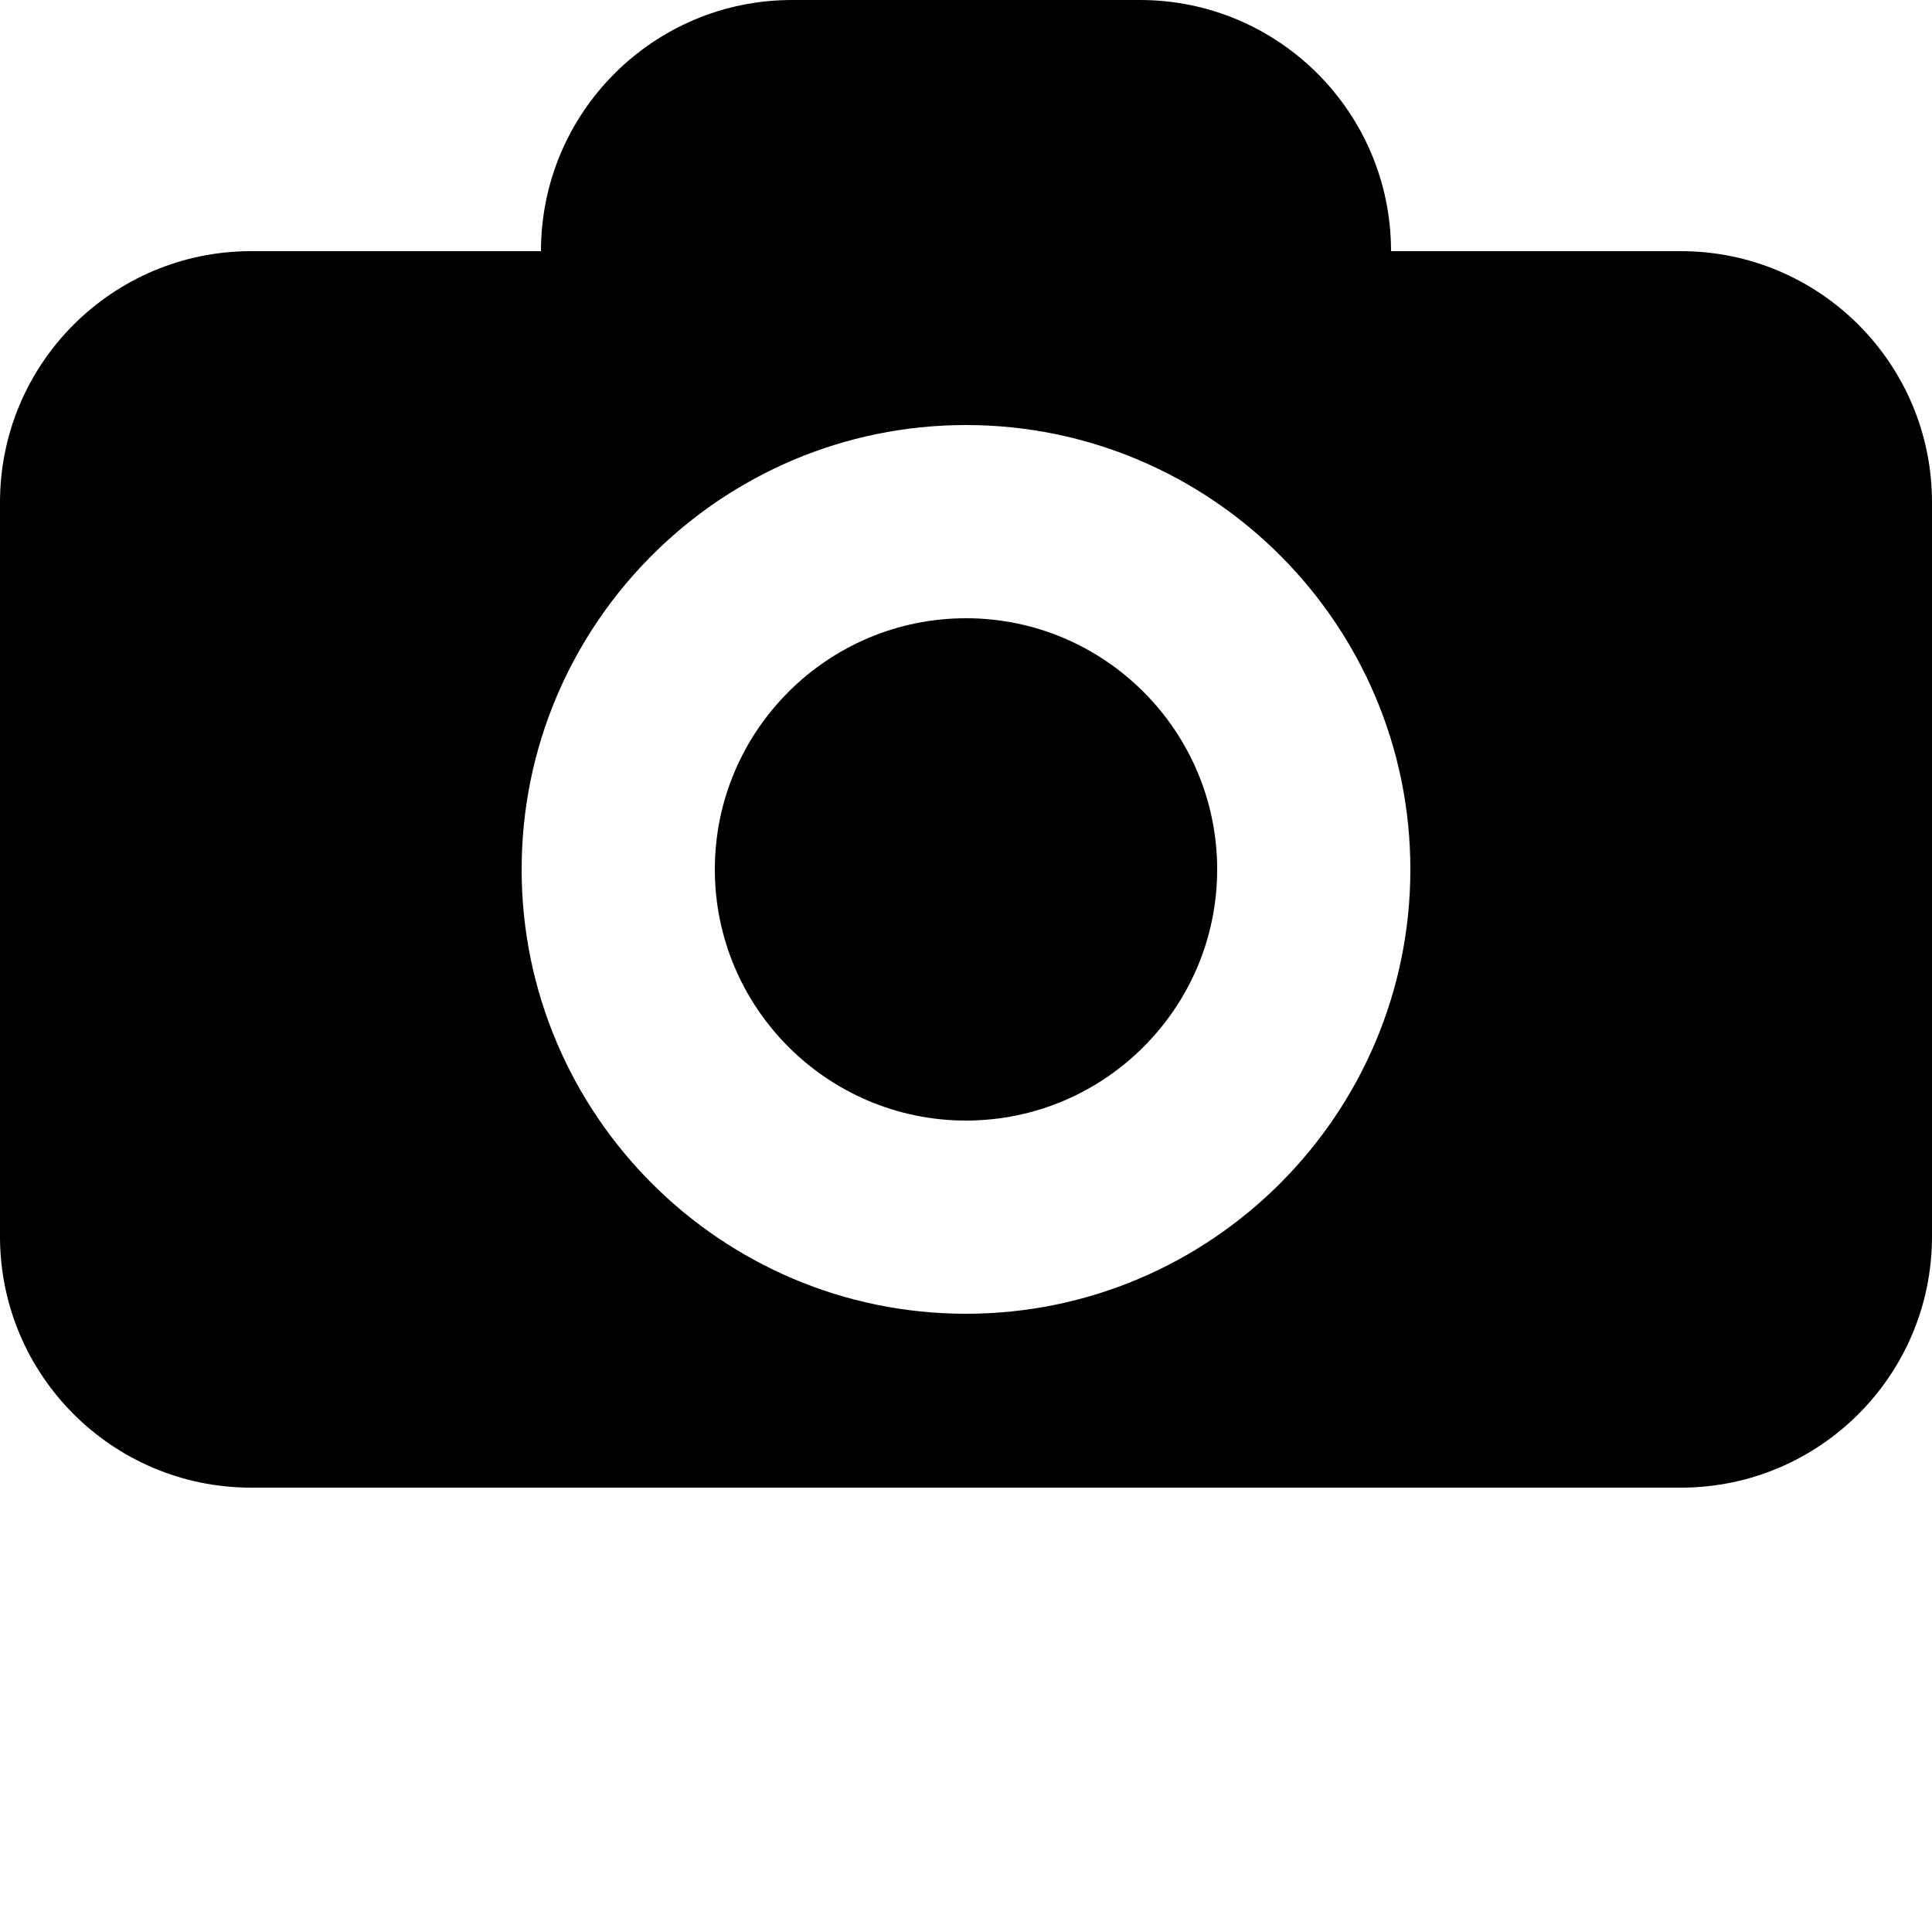
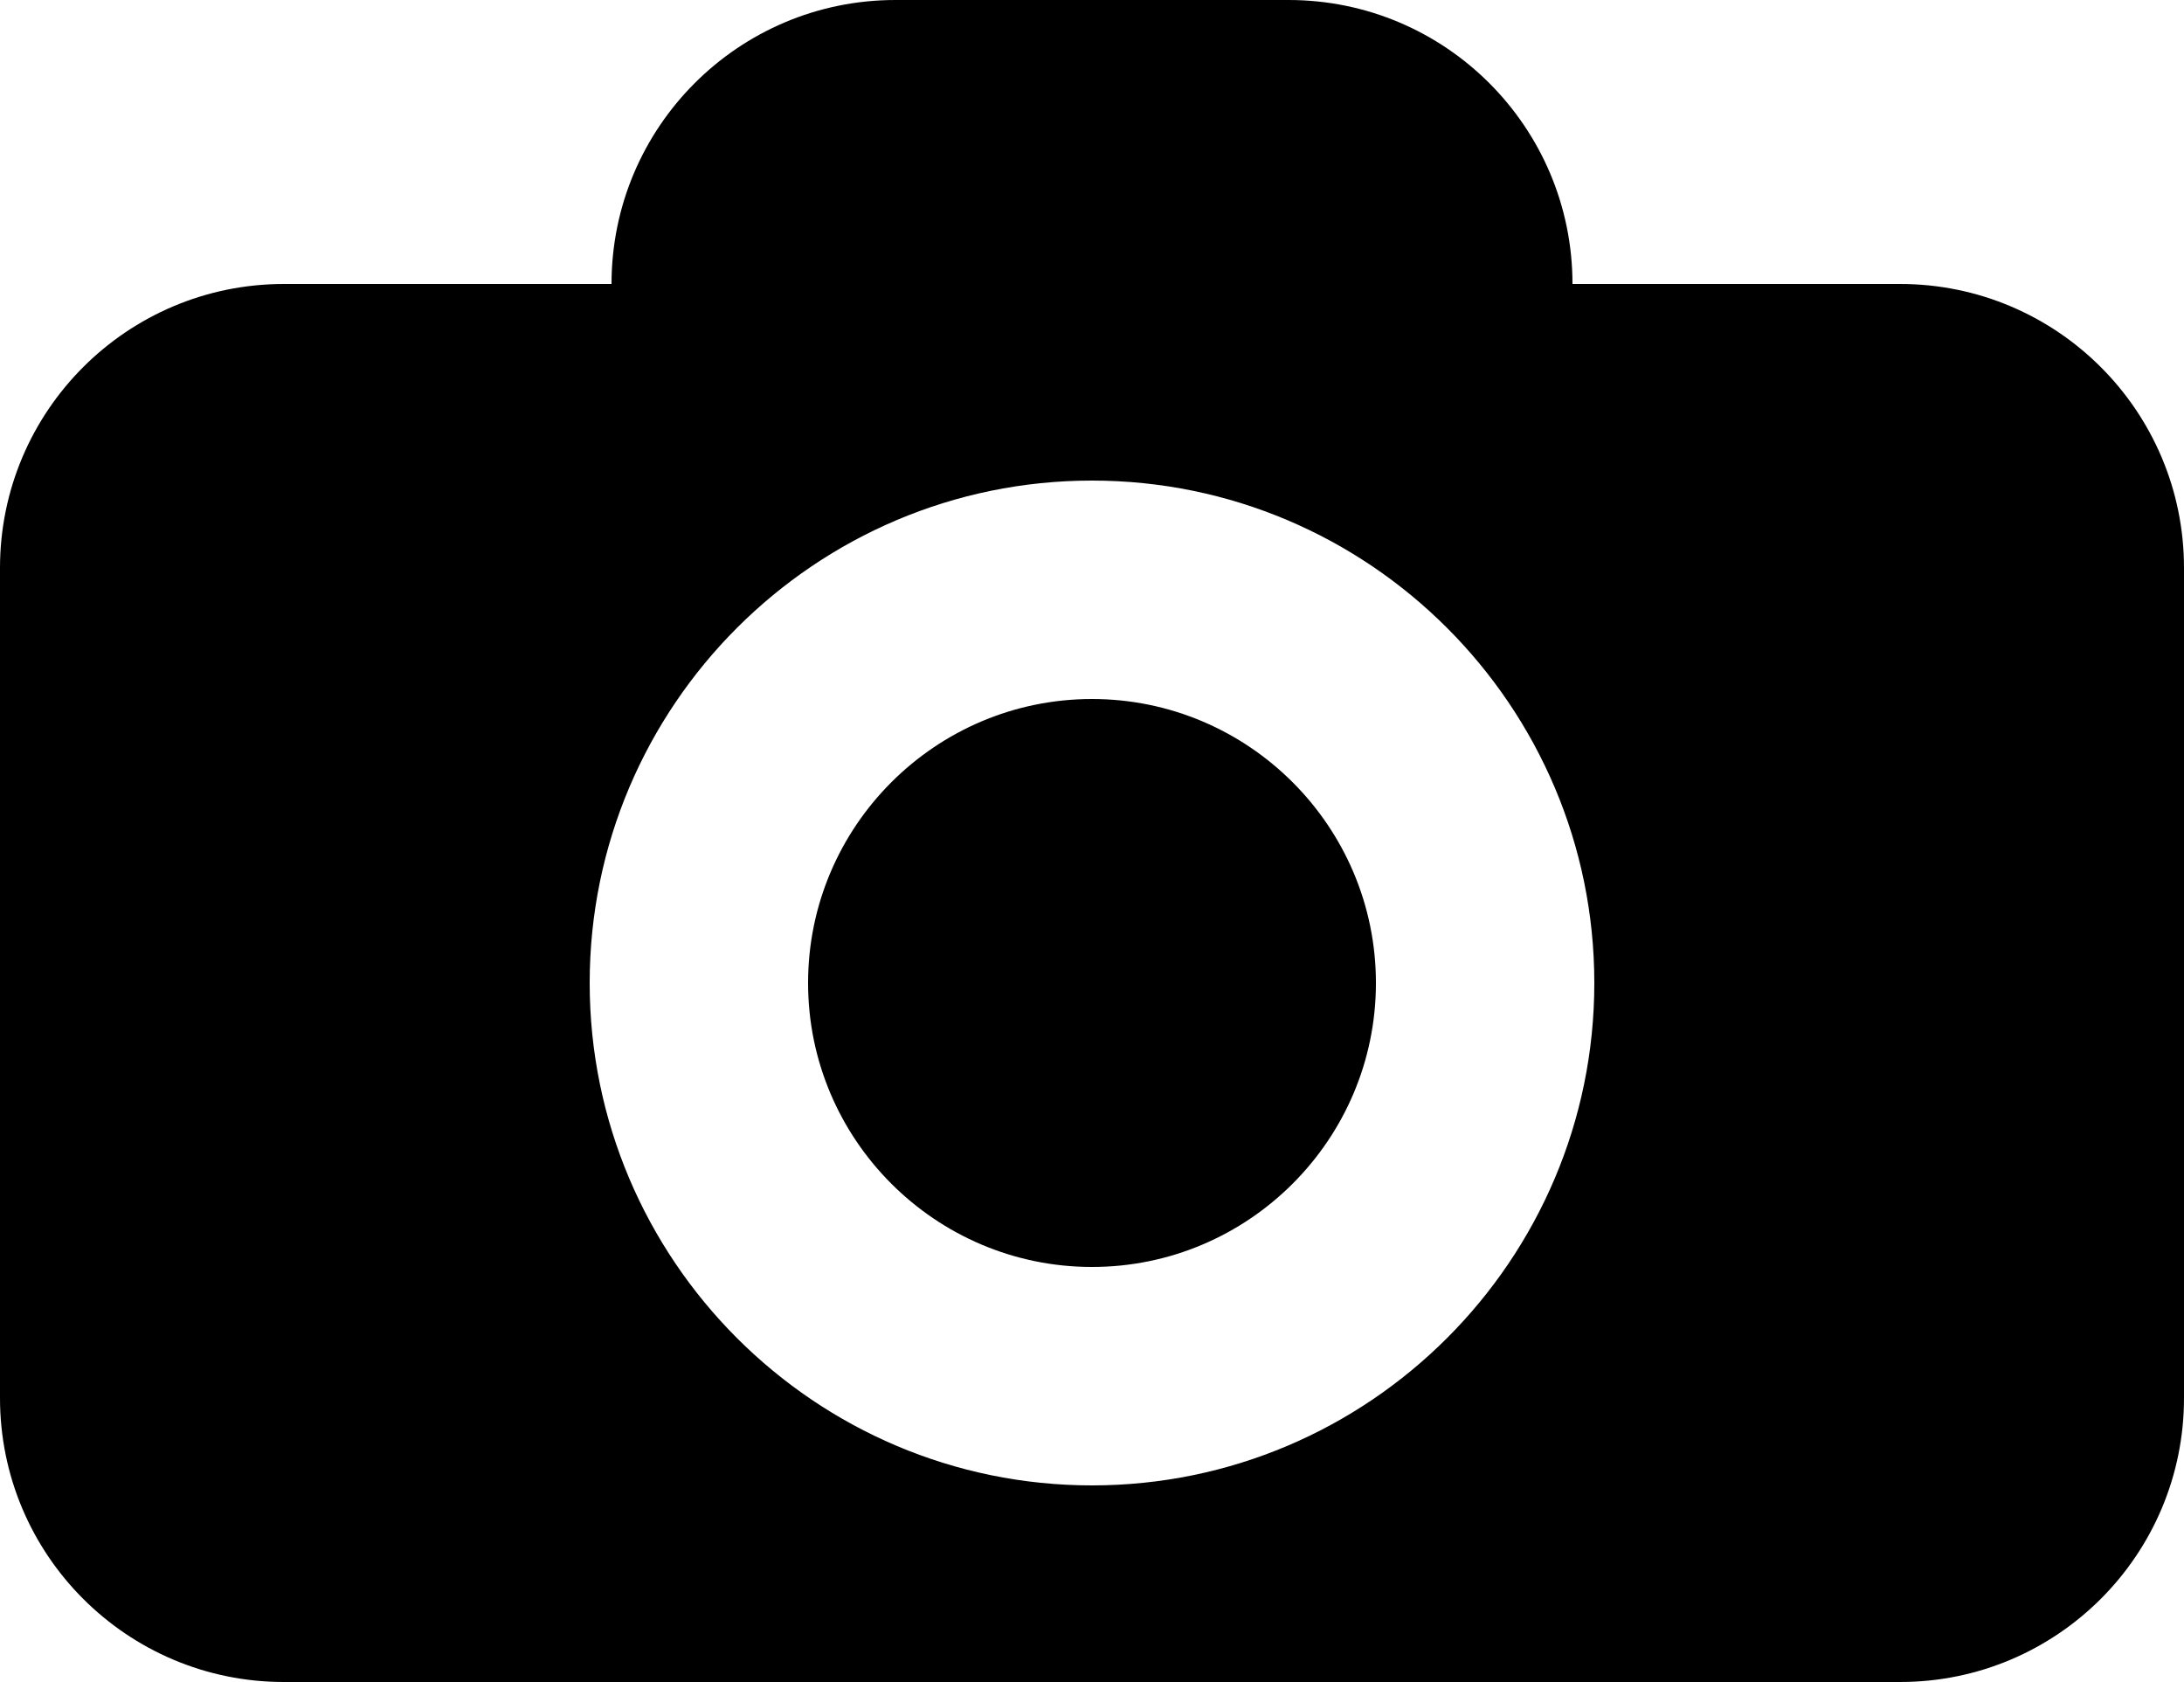
- <svg xmlns="http://www.w3.org/2000/svg" viewBox="0 0 100 100">
+ <svg xmlns="http://www.w3.org/2000/svg" viewBox="0 0 100 77">
  <path d="M50 32c-7.168 0-13 5.832-13 13s5.832 13 13 13 13-5.832 13-13-5.832-13-13-13z" />
  <path d="M87 13H72c0-7.18-5.82-13-13-13H41c-7.18 0-13 5.82-13 13H13C5.82 13 0 18.82 0 26v38c0 7.18 5.82 13 13 13h74c7.18 0 13-5.82 13-13V26c0-7.18-5.82-13-13-13zM50 68c-12.683 0-23-10.318-23-23s10.317-23 23-23 23 10.318 23 23-10.317 23-23 23z" />
</svg>
